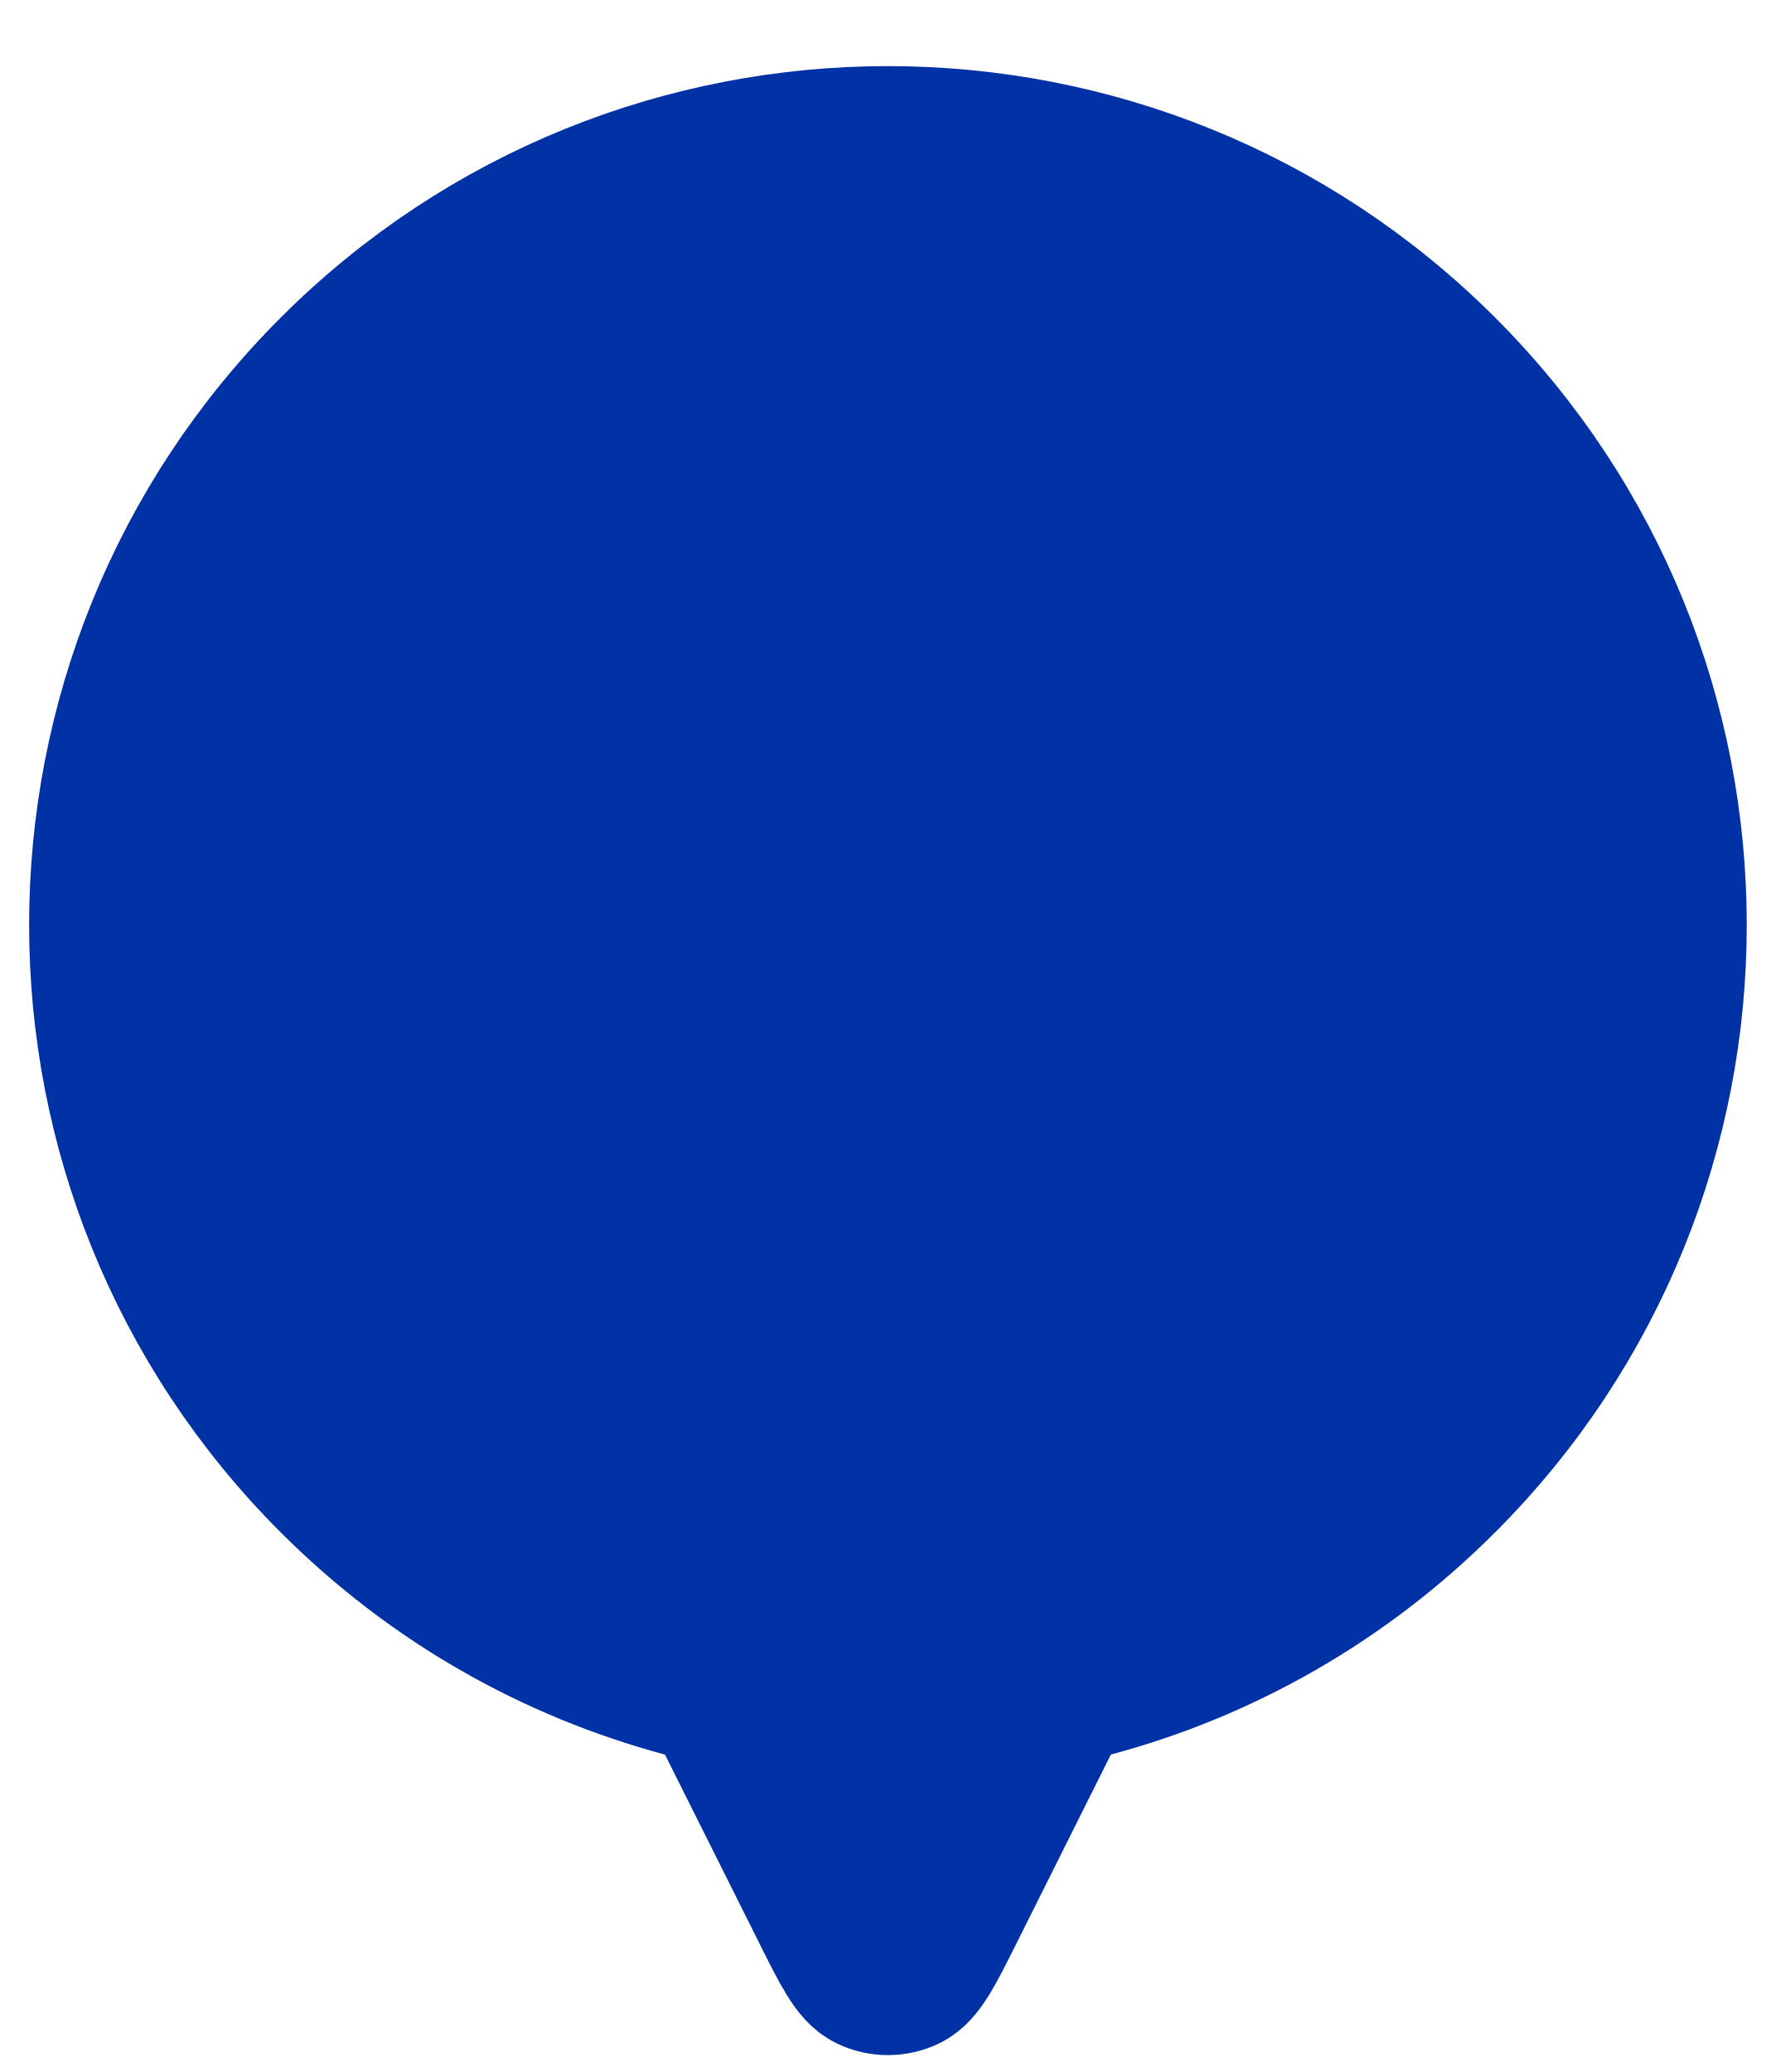
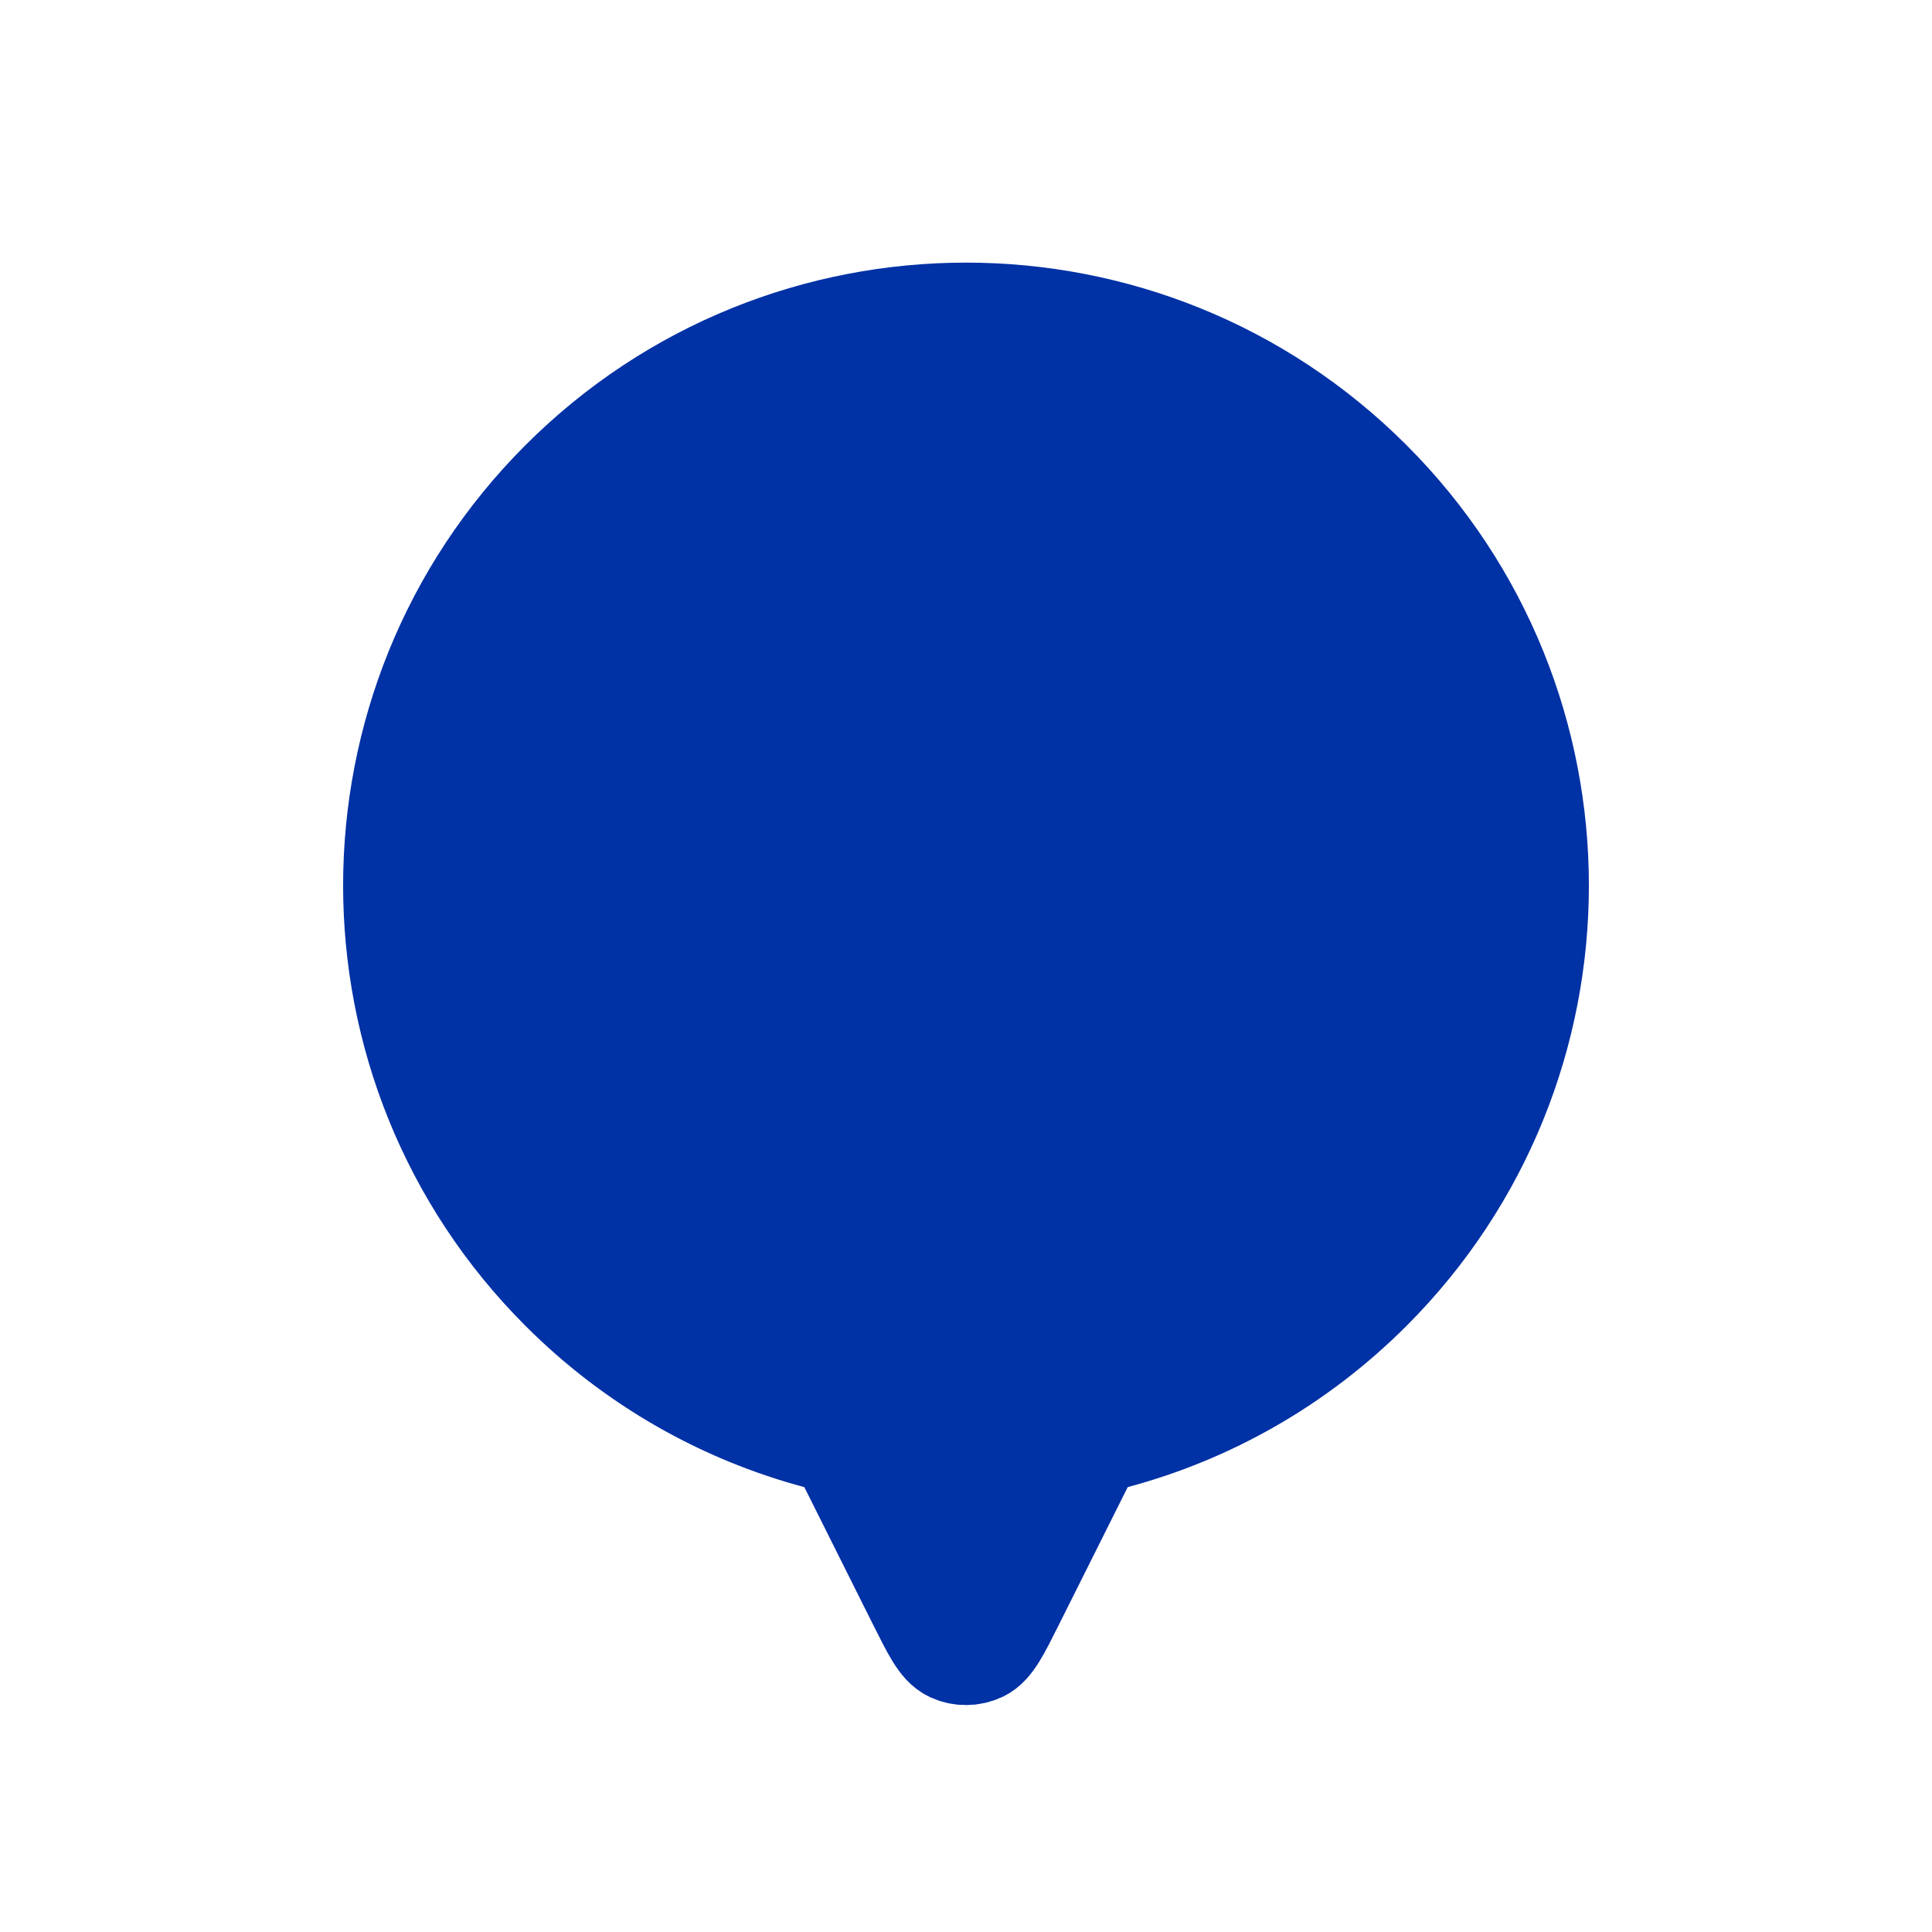
- <svg xmlns="http://www.w3.org/2000/svg" width="24" height="28" viewBox="0 0 24 28" fill="none">
-   <path d="M14.759 22.743C16.496 22.277 18.137 21.363 19.499 20C23.642 15.858 23.642 9.142 19.5 5C15.358 0.858 8.642 0.858 4.5 5C0.358 9.142 0.358 15.858 4.5 20C5.862 21.363 7.504 22.277 9.24 22.743L9.247 22.745C9.414 22.79 9.498 22.812 9.562 22.849C9.623 22.883 9.67 22.922 9.716 22.975C9.765 23.032 9.802 23.104 9.875 23.251L11.157 25.814L11.158 25.817C11.429 26.358 11.564 26.628 11.747 26.715C11.907 26.791 12.093 26.79 12.253 26.715C12.436 26.628 12.57 26.359 12.84 25.82L12.843 25.814L14.124 23.251C14.197 23.105 14.234 23.031 14.284 22.974C14.329 22.922 14.376 22.884 14.437 22.849C14.502 22.812 14.586 22.79 14.754 22.745L14.759 22.743Z" fill="#0031A5" stroke="#0031A5" stroke-width="2" stroke-linecap="round" stroke-linejoin="round" />
+ <svg xmlns="http://www.w3.org/2000/svg" width="36" height="36" viewBox="0 0 36 36" fill="none">
+   <path d="M20.76 26.743C22.496 26.277 24.137 25.363 25.5 24C29.642 19.858 29.642 13.142 25.5 9C21.358 4.858 14.643 4.858 10.5 9C6.358 13.142 6.358 19.858 10.5 24C11.863 25.363 13.504 26.277 15.24 26.743L15.247 26.745C15.414 26.79 15.498 26.812 15.563 26.849C15.624 26.883 15.67 26.922 15.716 26.975C15.765 27.032 15.803 27.104 15.876 27.251L17.157 29.814L17.159 29.817C17.429 30.358 17.564 30.628 17.748 30.715C17.907 30.791 18.094 30.79 18.253 30.715C18.436 30.628 18.571 30.359 18.84 29.82L18.843 29.814L20.125 27.251C20.198 27.105 20.235 27.031 20.284 26.974C20.33 26.922 20.377 26.884 20.438 26.849C20.502 26.812 20.587 26.79 20.755 26.745L20.76 26.743Z" fill="#0031A5" stroke="#0031A5" stroke-width="2" stroke-linecap="round" stroke-linejoin="round" />
</svg>
